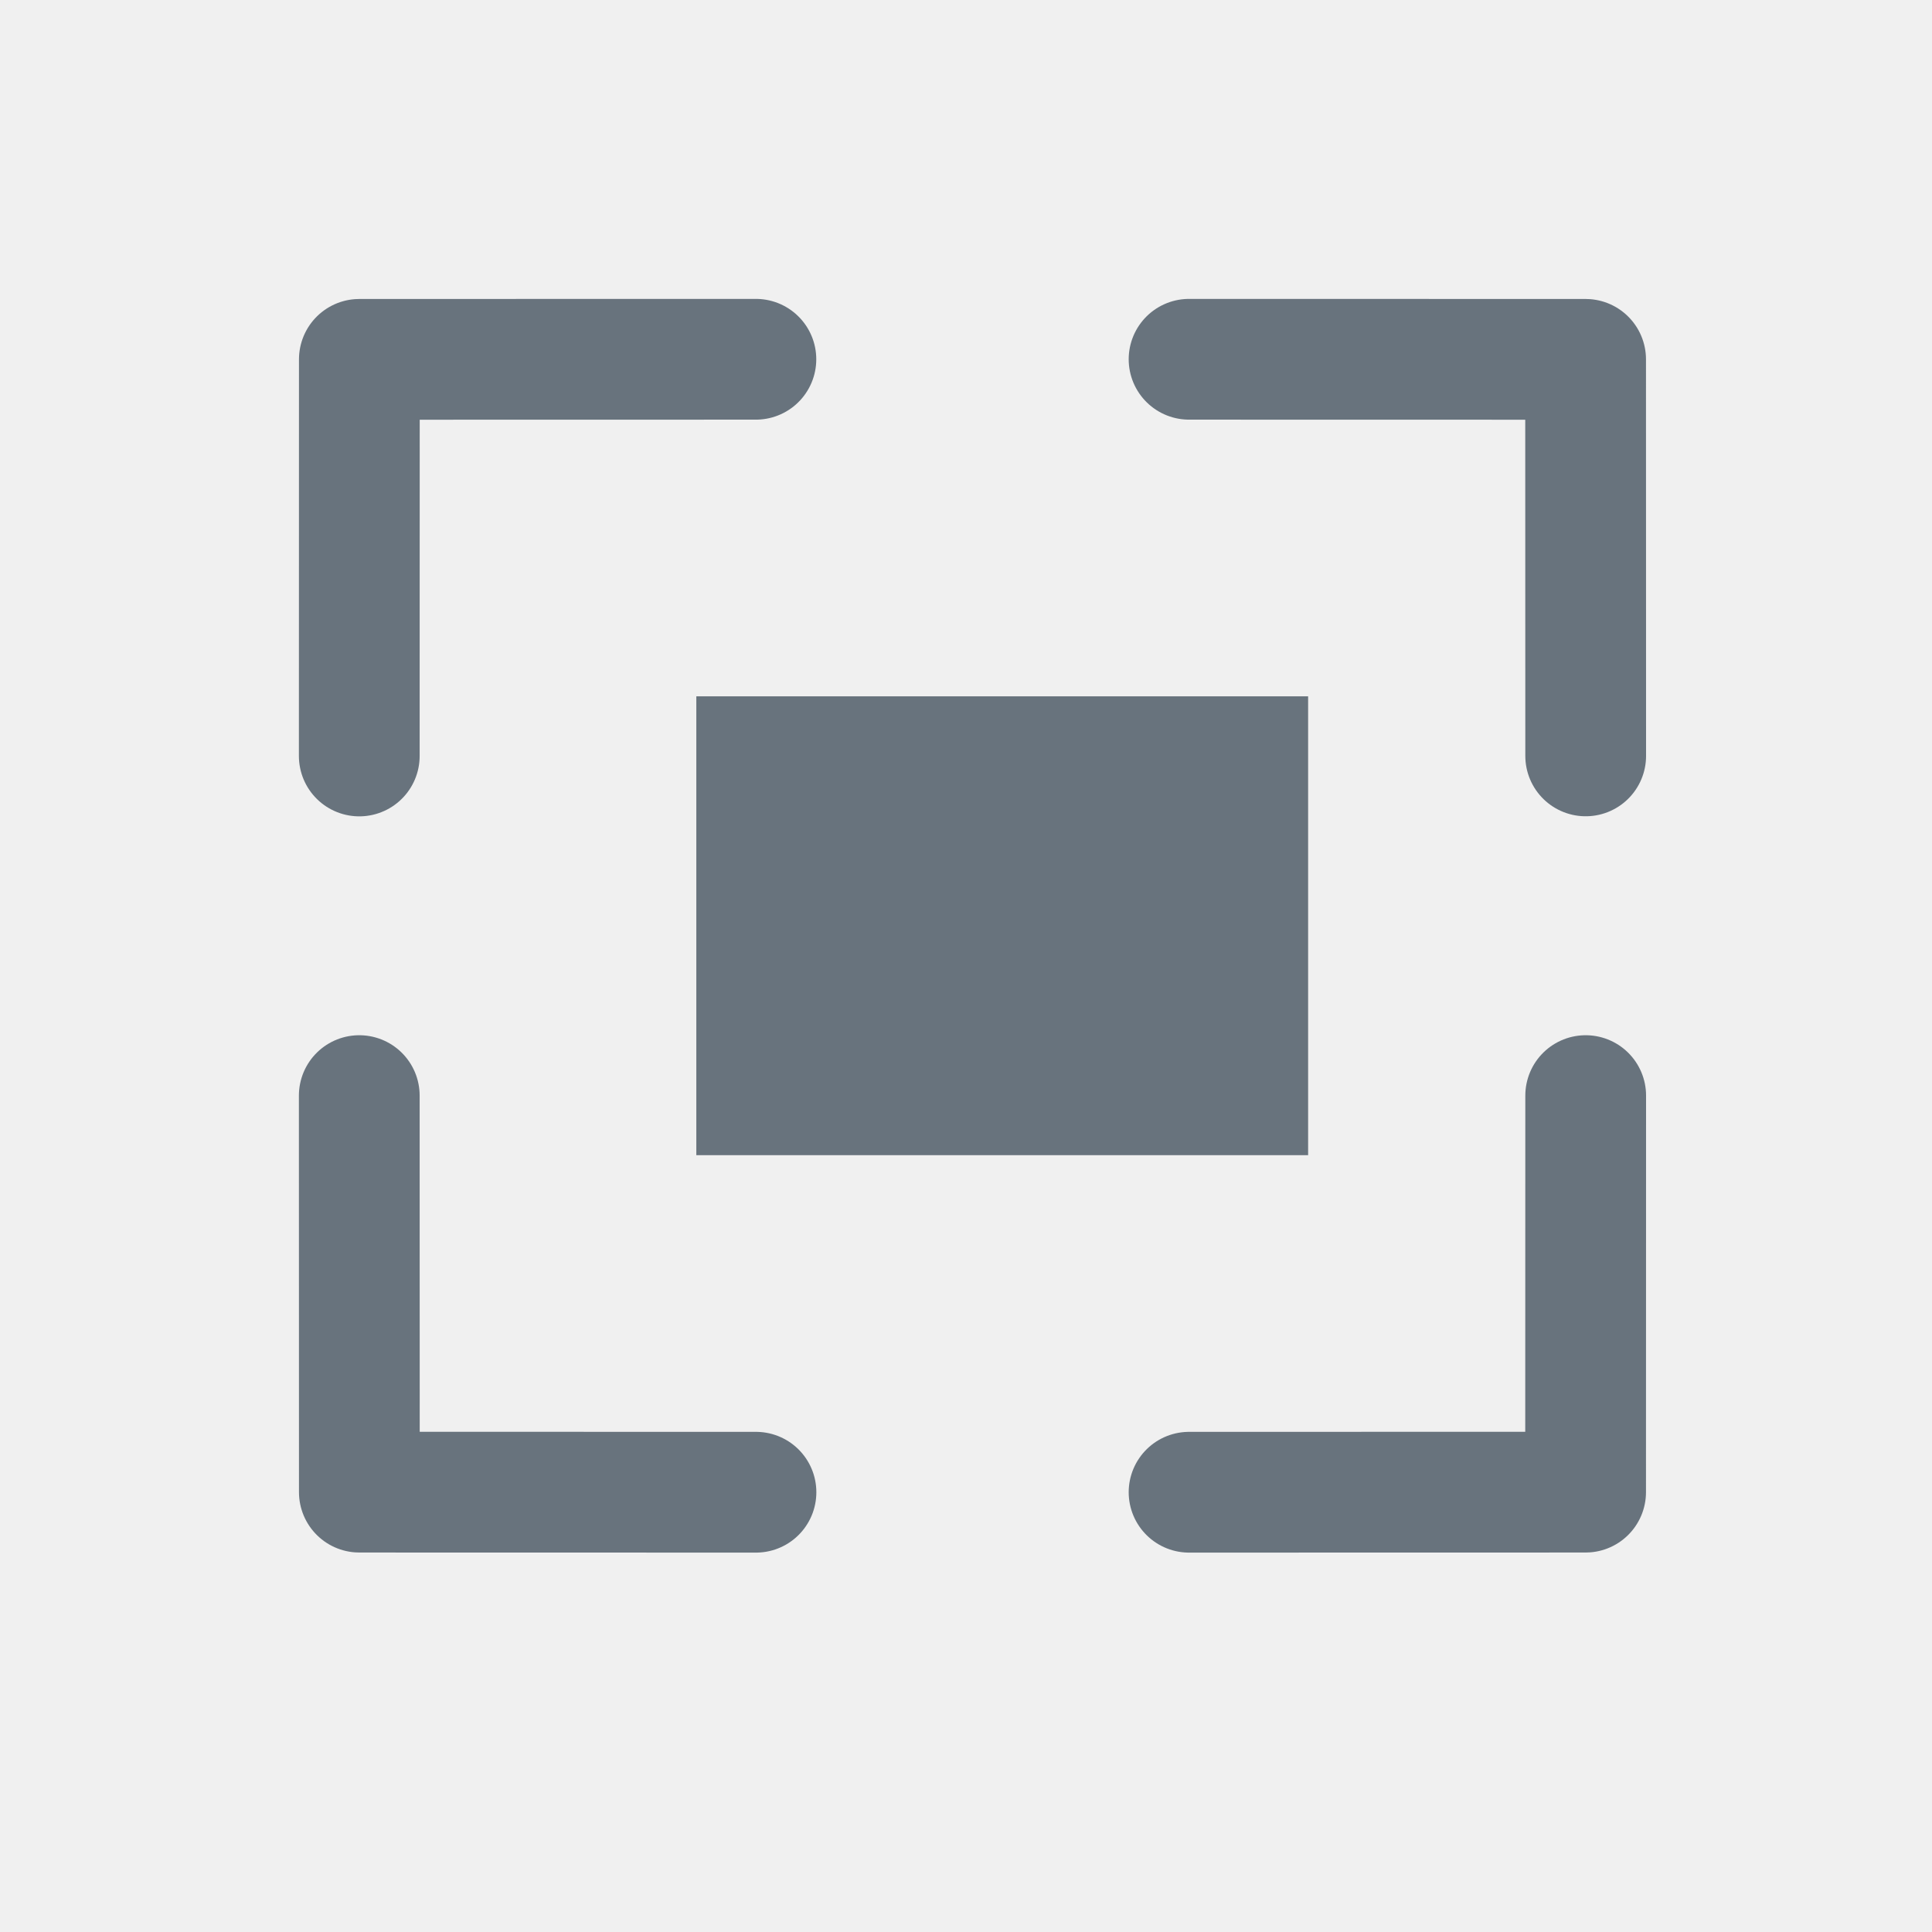
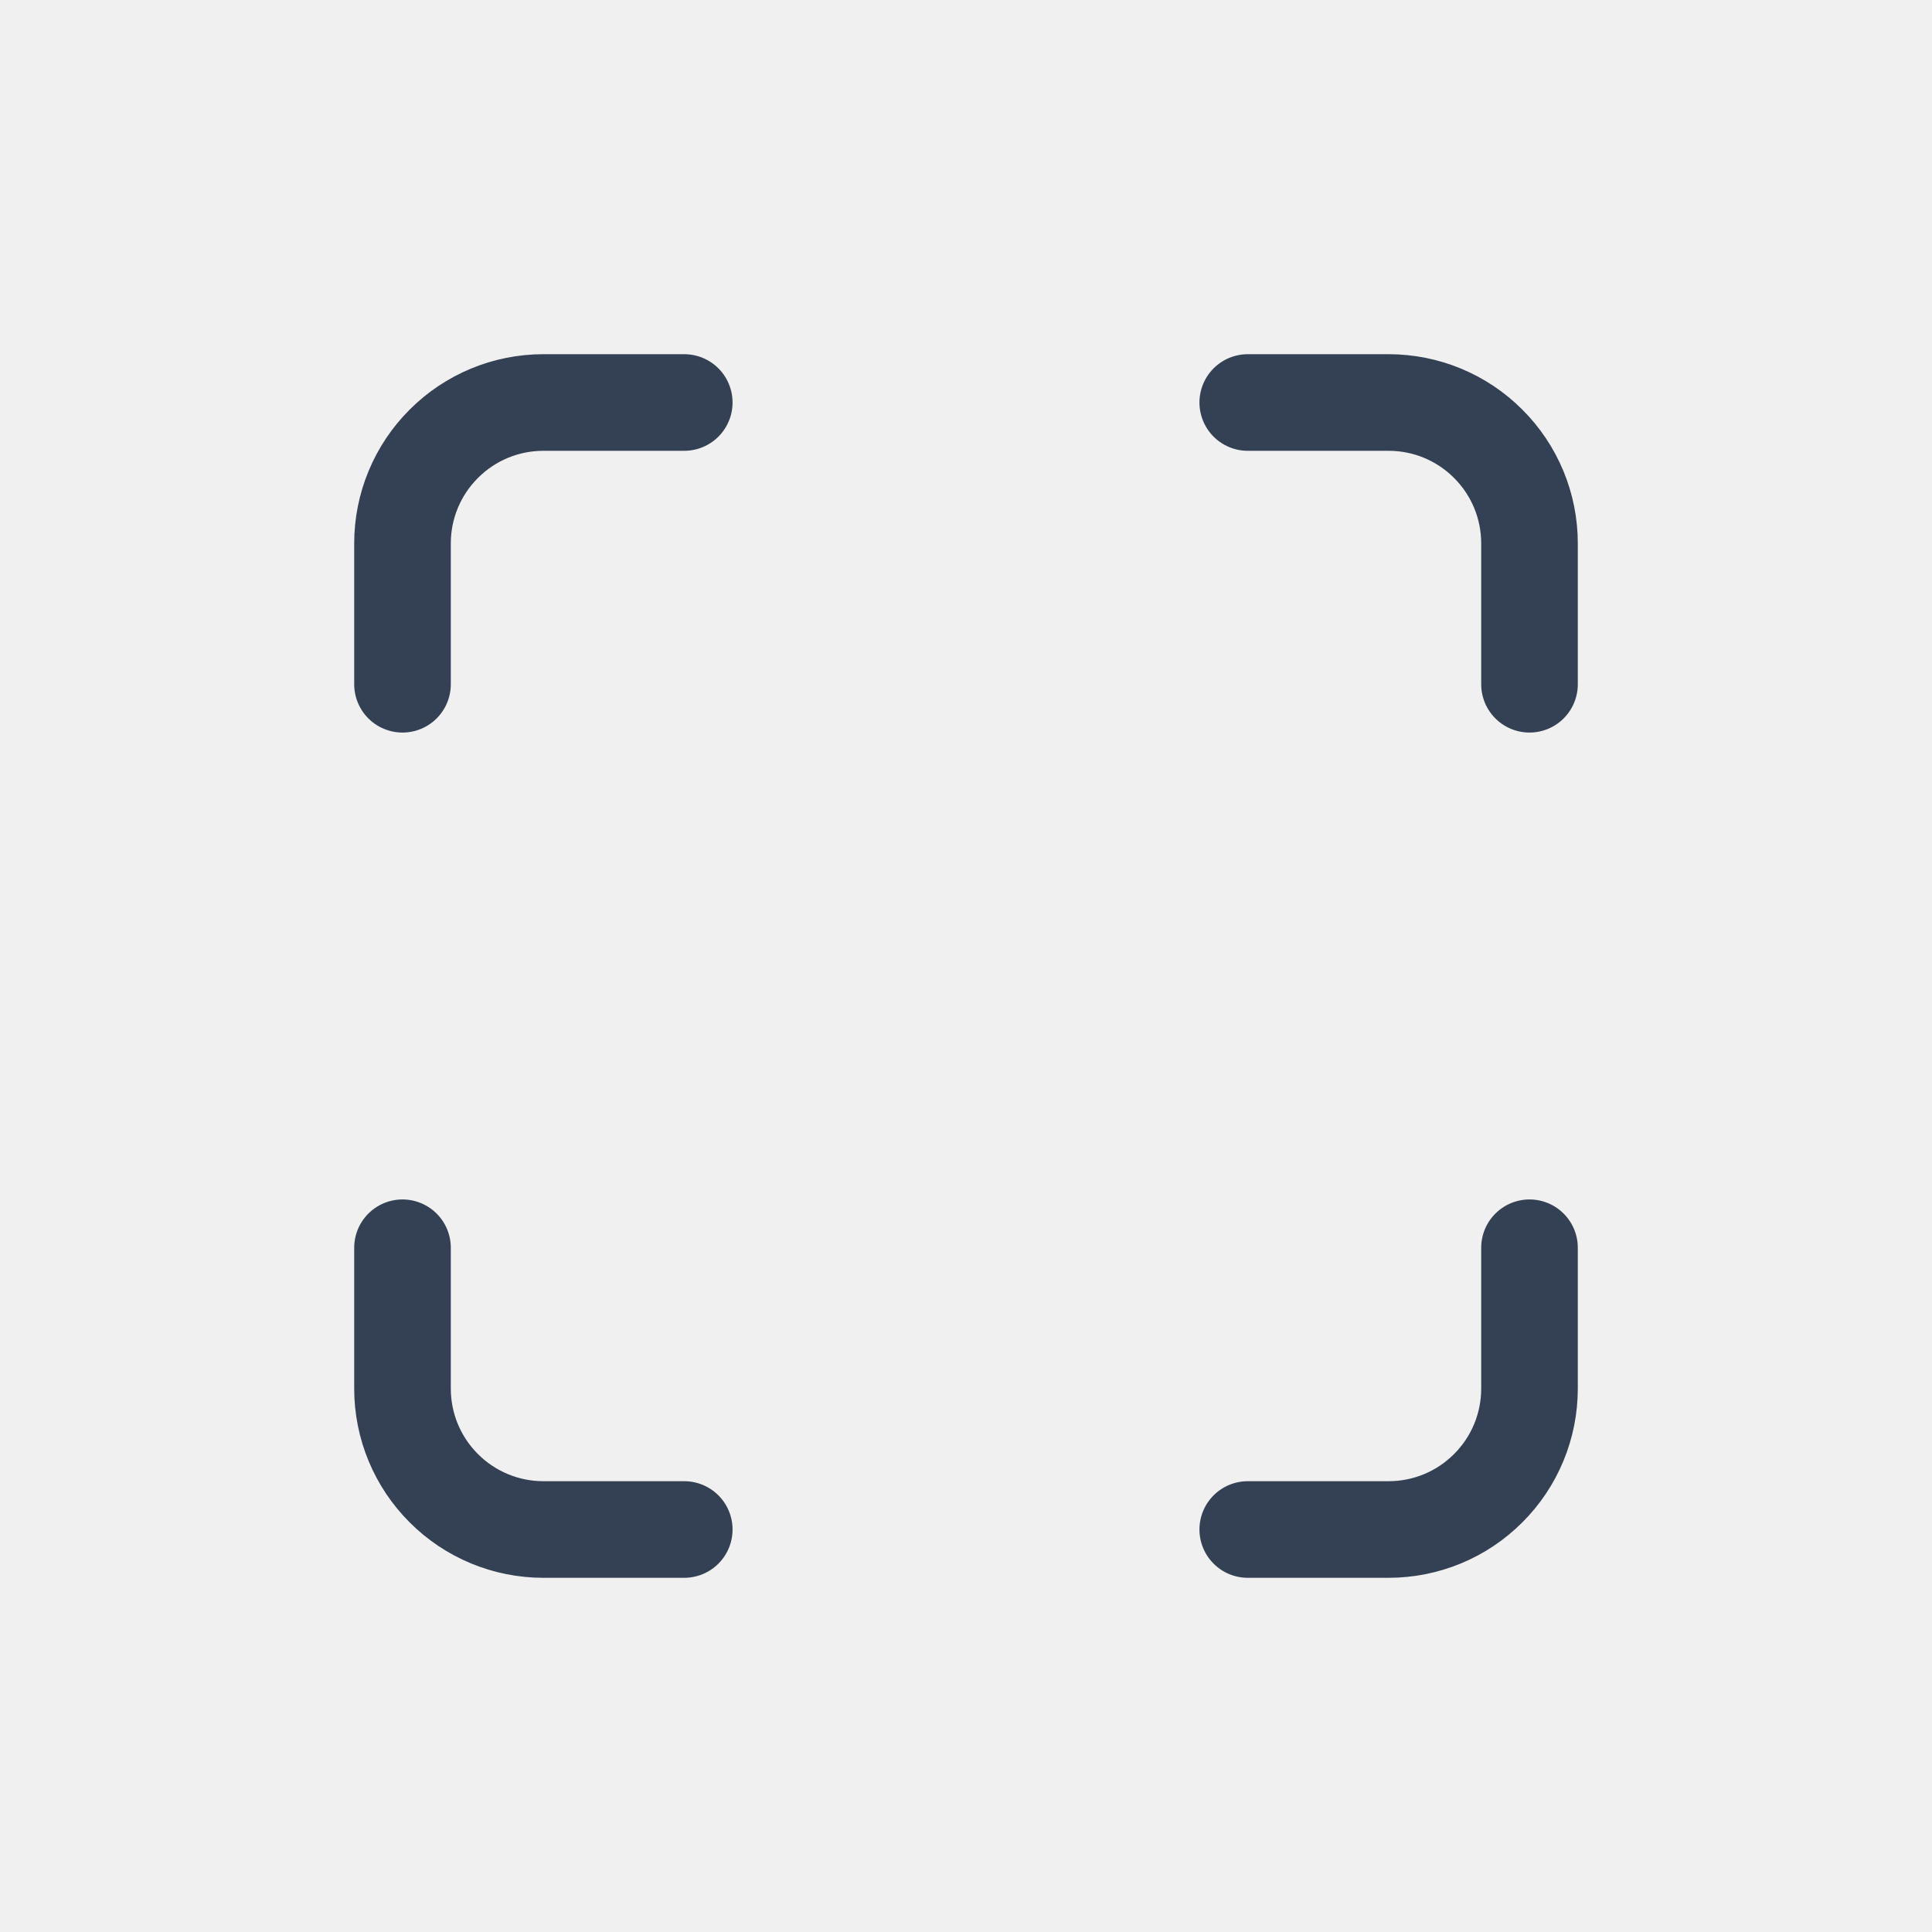
<svg xmlns="http://www.w3.org/2000/svg" width="24" height="24" viewBox="0 0 24 24" fill="none">
-   <g clip-path="url(#clip0)">
-     <path d="M14.771 4.463L19.697 4.464L19.698 9.39" stroke="#68737D" stroke-width="1.5" stroke-linecap="round" stroke-linejoin="round" />
-     <path d="M9.391 18.537L4.464 18.536L4.463 13.61" stroke="#68737D" stroke-width="1.5" stroke-linecap="round" stroke-linejoin="round" />
-     <path d="M19.698 13.61L19.697 18.536L14.771 18.537" stroke="#68737D" stroke-width="1.5" stroke-linecap="round" stroke-linejoin="round" />
-     <path d="M4.463 9.391L4.464 4.464L9.39 4.463" stroke="#68737D" stroke-width="1.5" stroke-linecap="round" stroke-linejoin="round" />
-     <rect x="8.65" y="8.65" width="7.6" height="5.7" fill="#68737D" />
-   </g>
-   <defs>
-     <clipPath id="clip0">
-       <rect width="24" height="24" fill="white" />
-     </clipPath>
-   </defs>
+   <path d="M5 8.5V6.75C5 6.286 5.184 5.841 5.513 5.513C5.841 5.184 6.286 5 6.75 5H8.5M5 15.5V17.25C5 17.714 5.184 18.159 5.513 18.487C5.841 18.816 6.286 19 6.75 19H8.5M15.5 5H17.25C17.714 5 18.159 5.184 18.487 5.513C18.816 5.841 19 6.286 19 6.75V8.5M15.5 19H17.25C17.714 19 18.159 18.816 18.487 18.487C18.816 18.159 19 17.714 19 17.25V15.5" stroke="#344054" stroke-width="1.2" stroke-linecap="round" stroke-linejoin="round" />
</svg>
